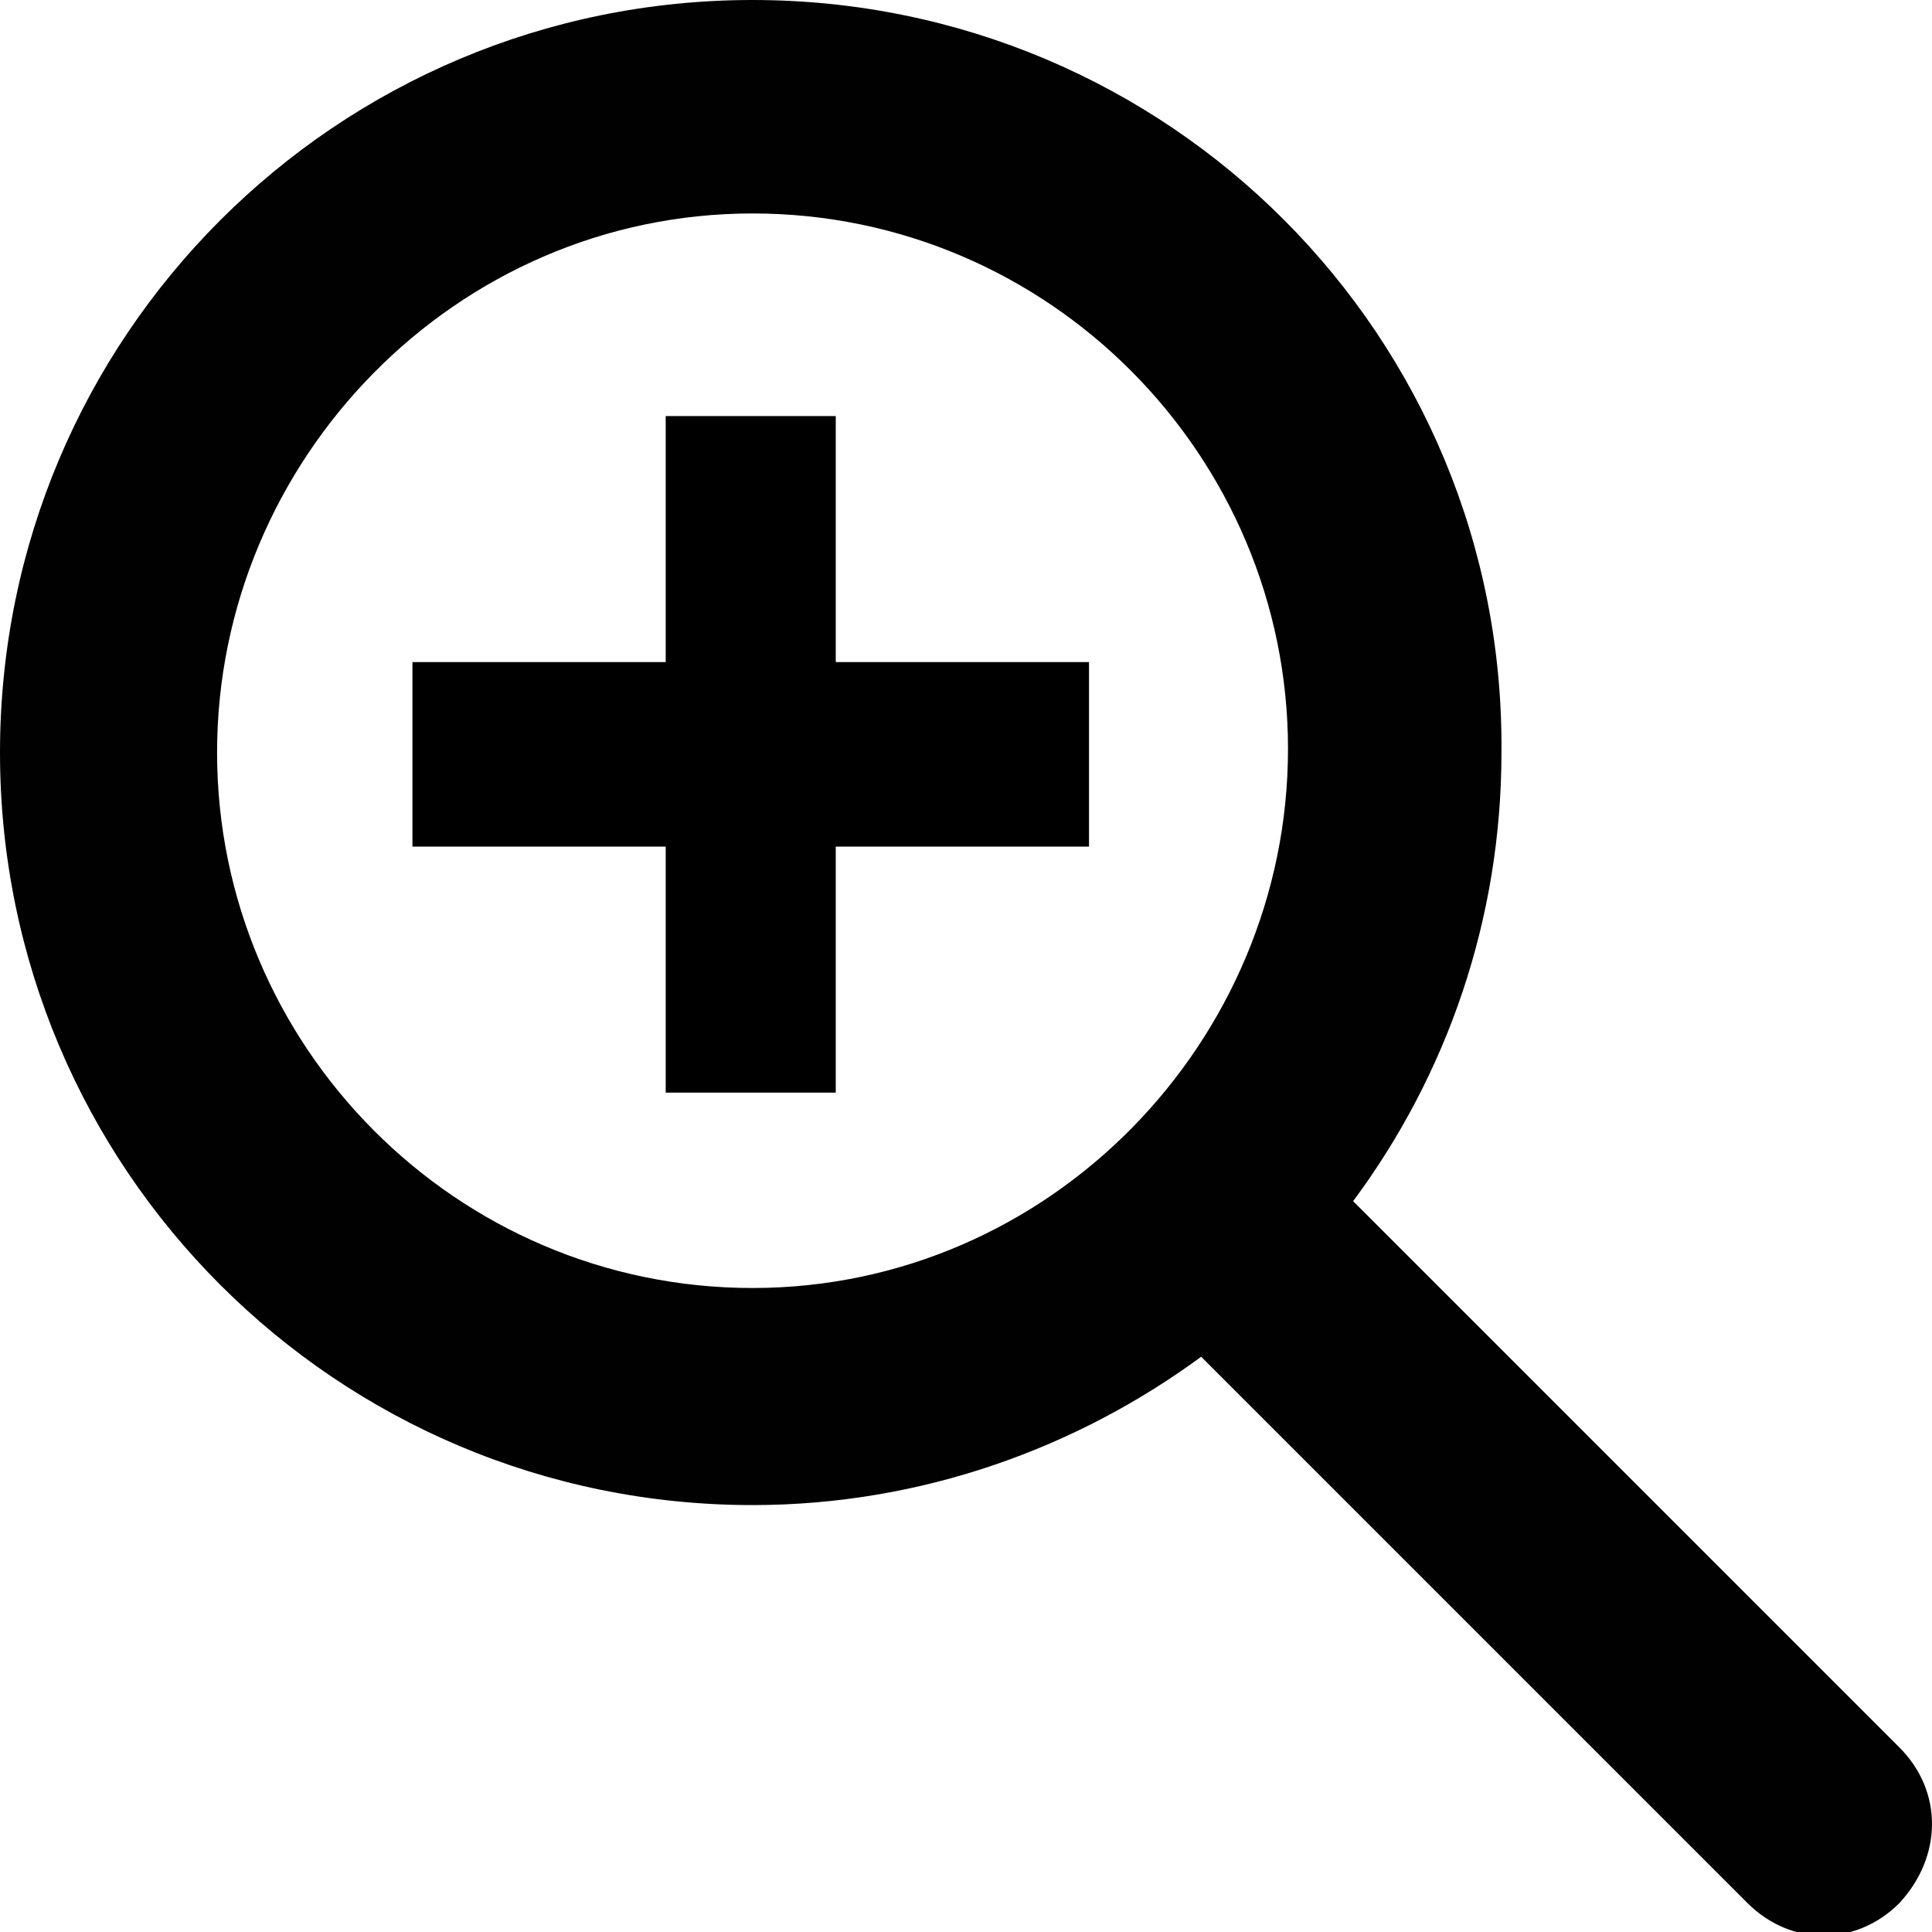
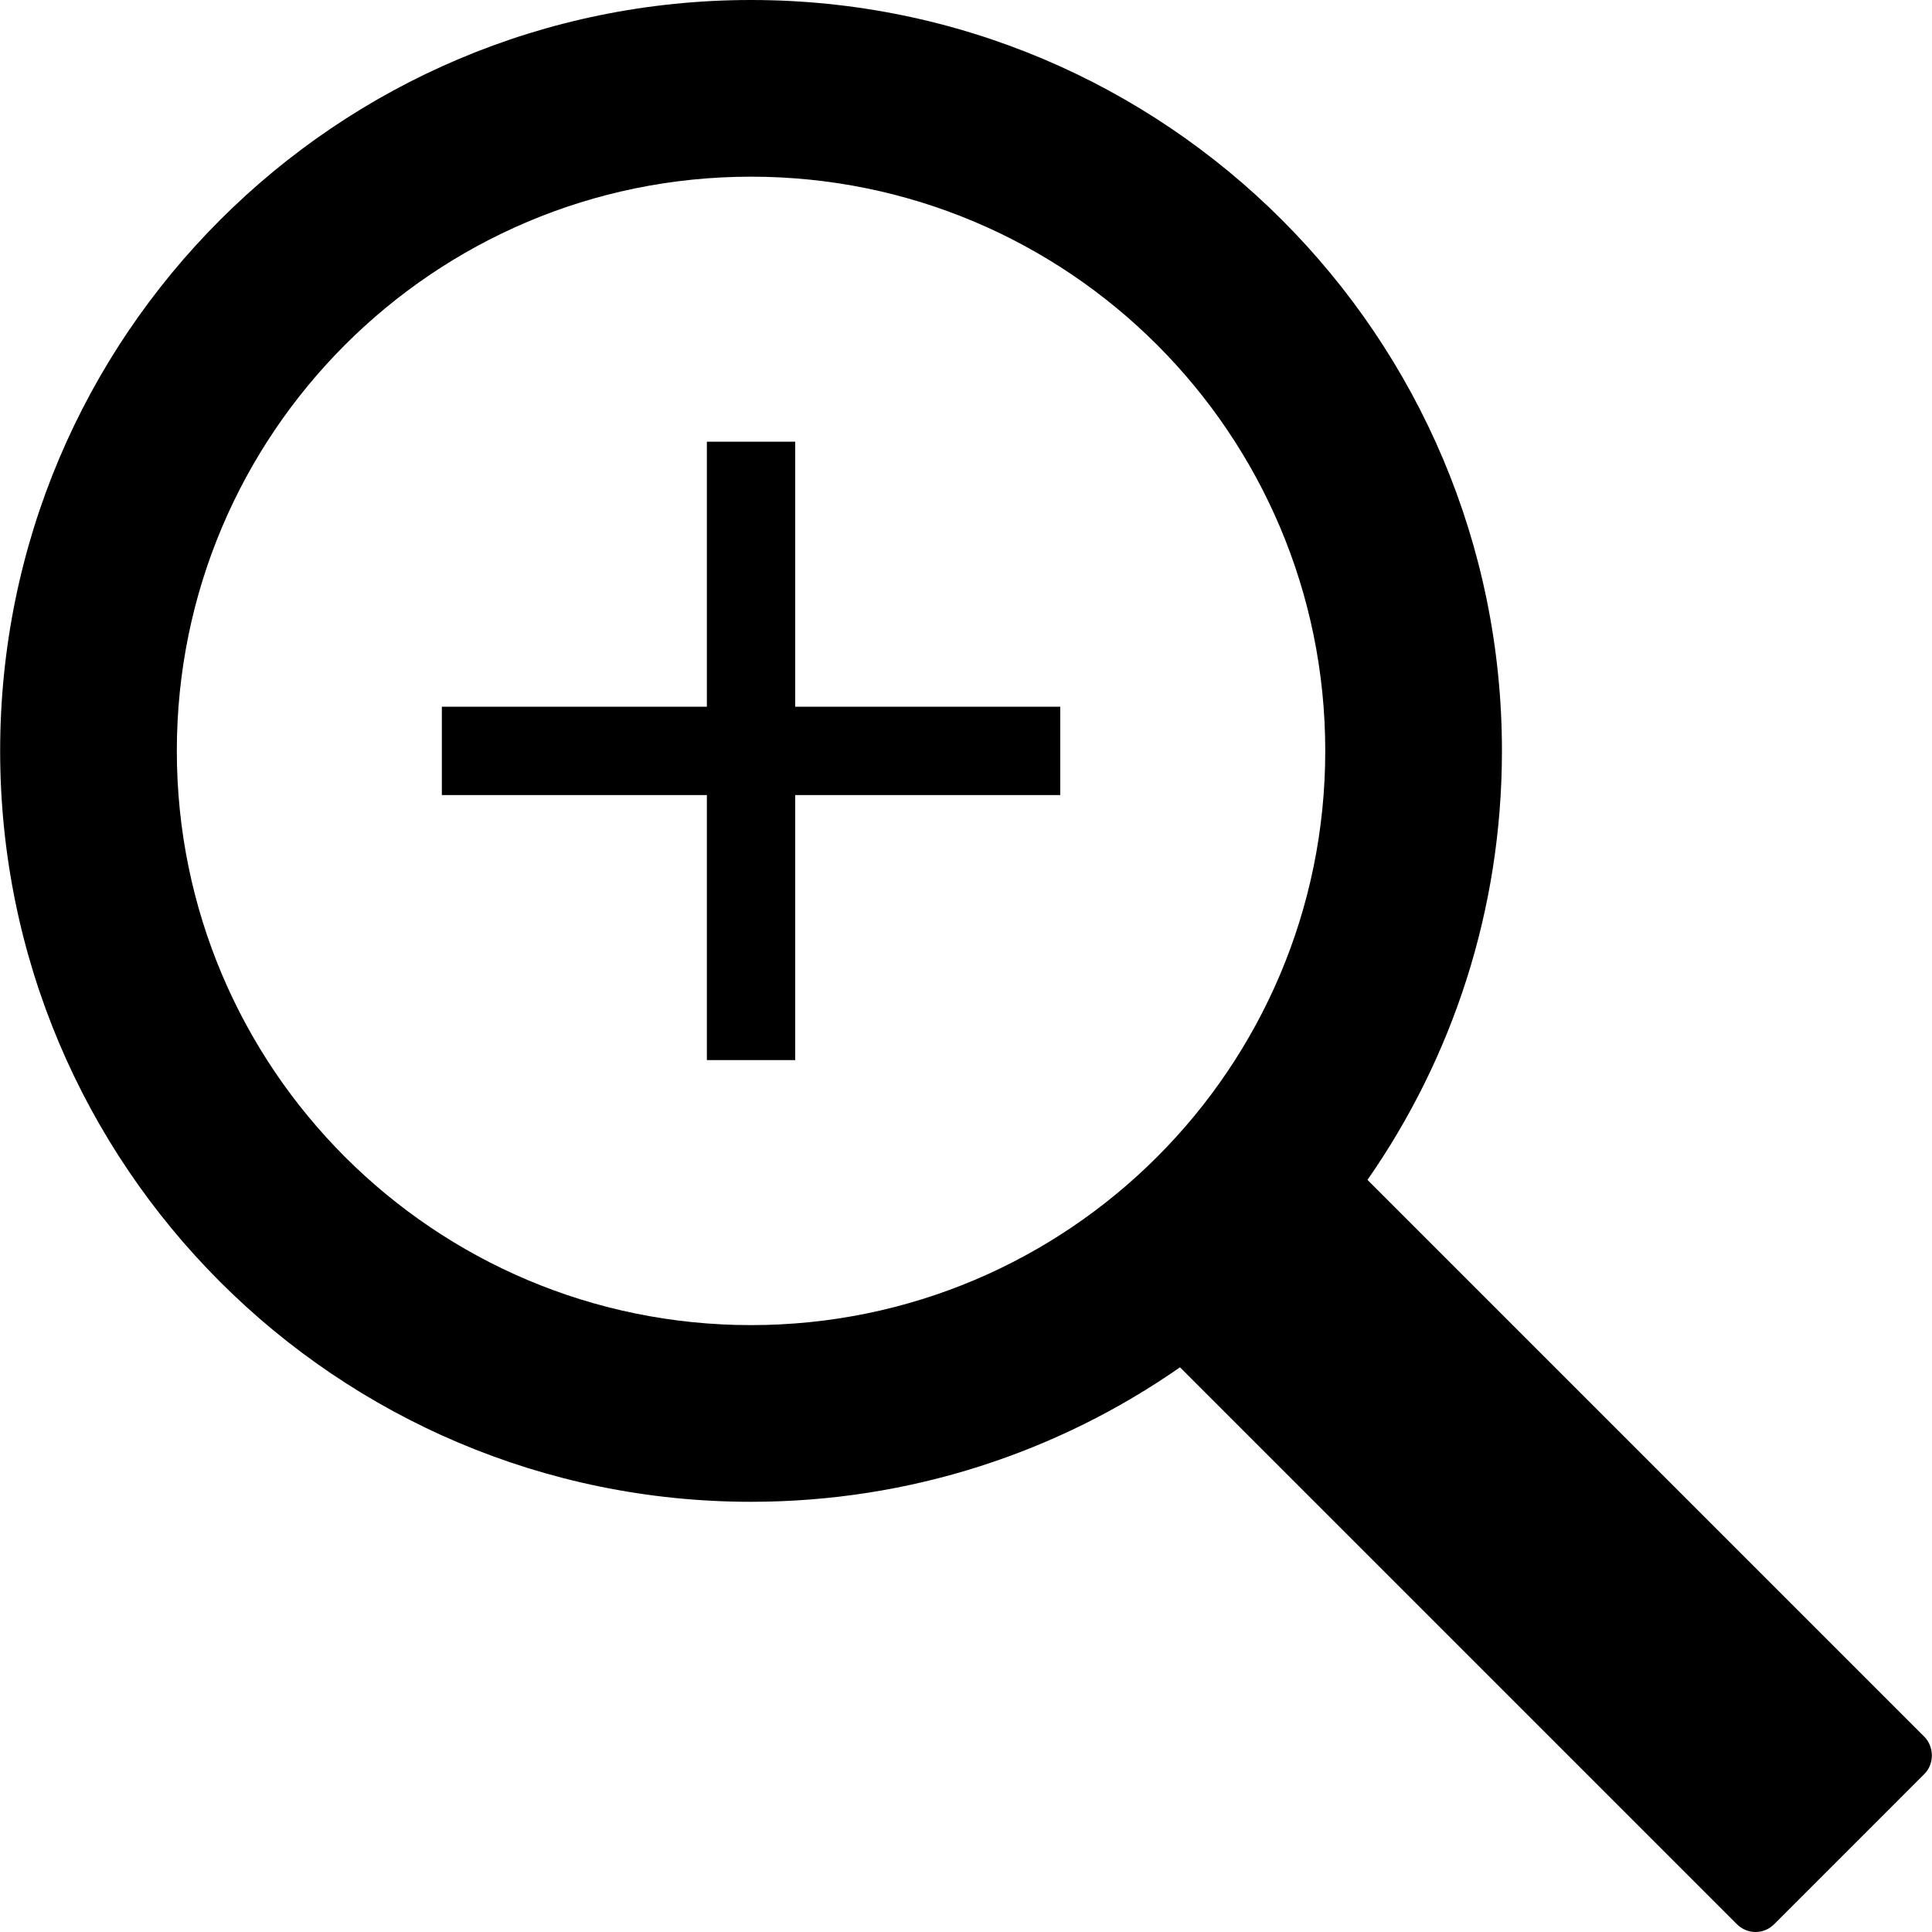
- <svg xmlns="http://www.w3.org/2000/svg" version="1.1" id="Слой_1" x="0px" y="0px" viewBox="0 0 53.4 53.4" enable-background="new 0 0 53.4 53.4" xml:space="preserve">
-   <path fill="#010101" d="M52.5,48.3L37.4,33.2c2.6-3.5,4.1-7.8,4.1-12.4C41.6,9.3,32.3,0,20.8,0S0,9.3,0,20.8s9.3,20.8,20.8,20.8  c4.7,0,9-1.6,12.4-4.1l15.1,15.1c1.2,1.2,3,1.2,4.2,0C53.7,51.3,53.7,49.5,52.5,48.3z M20.8,35.6c-8.2,0-14.8-6.7-14.8-14.8  S12.6,5.9,20.8,5.9s14.8,6.7,14.8,14.8S29,35.6,20.8,35.6z" />
+ <svg xmlns="http://www.w3.org/2000/svg" version="1.1" id="Capa_1" x="0px" y="0px" width="612.08px" height="612.08px" viewBox="0 0 612.08 612.08" style="enable-background:new 0 0 612.08 612.08;" xml:space="preserve">
  <g>
-     <path d="M18.4,11.5h4.7v6.8h7v5.1h-7v6.8h-4.7v-6.8h-7v-5.1h7V11.5z" />
+     <g>
+       <path d="M237.939,0C106.567,0,0.047,106.52,0.047,237.893c0,131.373,106.52,237.893,237.893,237.893    c50.518,0,97.368-15.757,135.879-42.597v-0.028l176.433,176.433c3.274,3.274,8.479,3.358,11.839,0l47.55-47.551    c3.274-3.274,3.106-8.703,0-11.838L433.235,373.8c26.84-38.539,42.597-85.39,42.597-135.907C475.832,106.52,369.312,0,237.939,0z     M237.939,419.811c-100.475,0-181.918-81.443-181.918-181.918S137.465,55.975,237.939,55.975s181.918,81.443,181.918,181.918    S338.414,419.811,237.939,419.811z" />
+       <polygon points="251.933,139.937 223.946,139.937 223.946,223.899 139.984,223.899 139.984,251.886 223.946,251.886     223.946,335.849 251.933,335.849 251.933,251.886 335.896,251.886 335.896,223.899 251.933,223.899   " />
+     </g>
  </g>
+   <g>
+ </g>
+   <g>
+ </g>
+   <g>
+ </g>
+   <g>
+ </g>
+   <g>
+ </g>
+   <g>
+ </g>
+   <g>
+ </g>
+   <g>
+ </g>
+   <g>
+ </g>
+   <g>
+ </g>
+   <g>
+ </g>
+   <g>
+ </g>
+   <g>
+ </g>
+   <g>
+ </g>
+   <g>
+ </g>
</svg>
